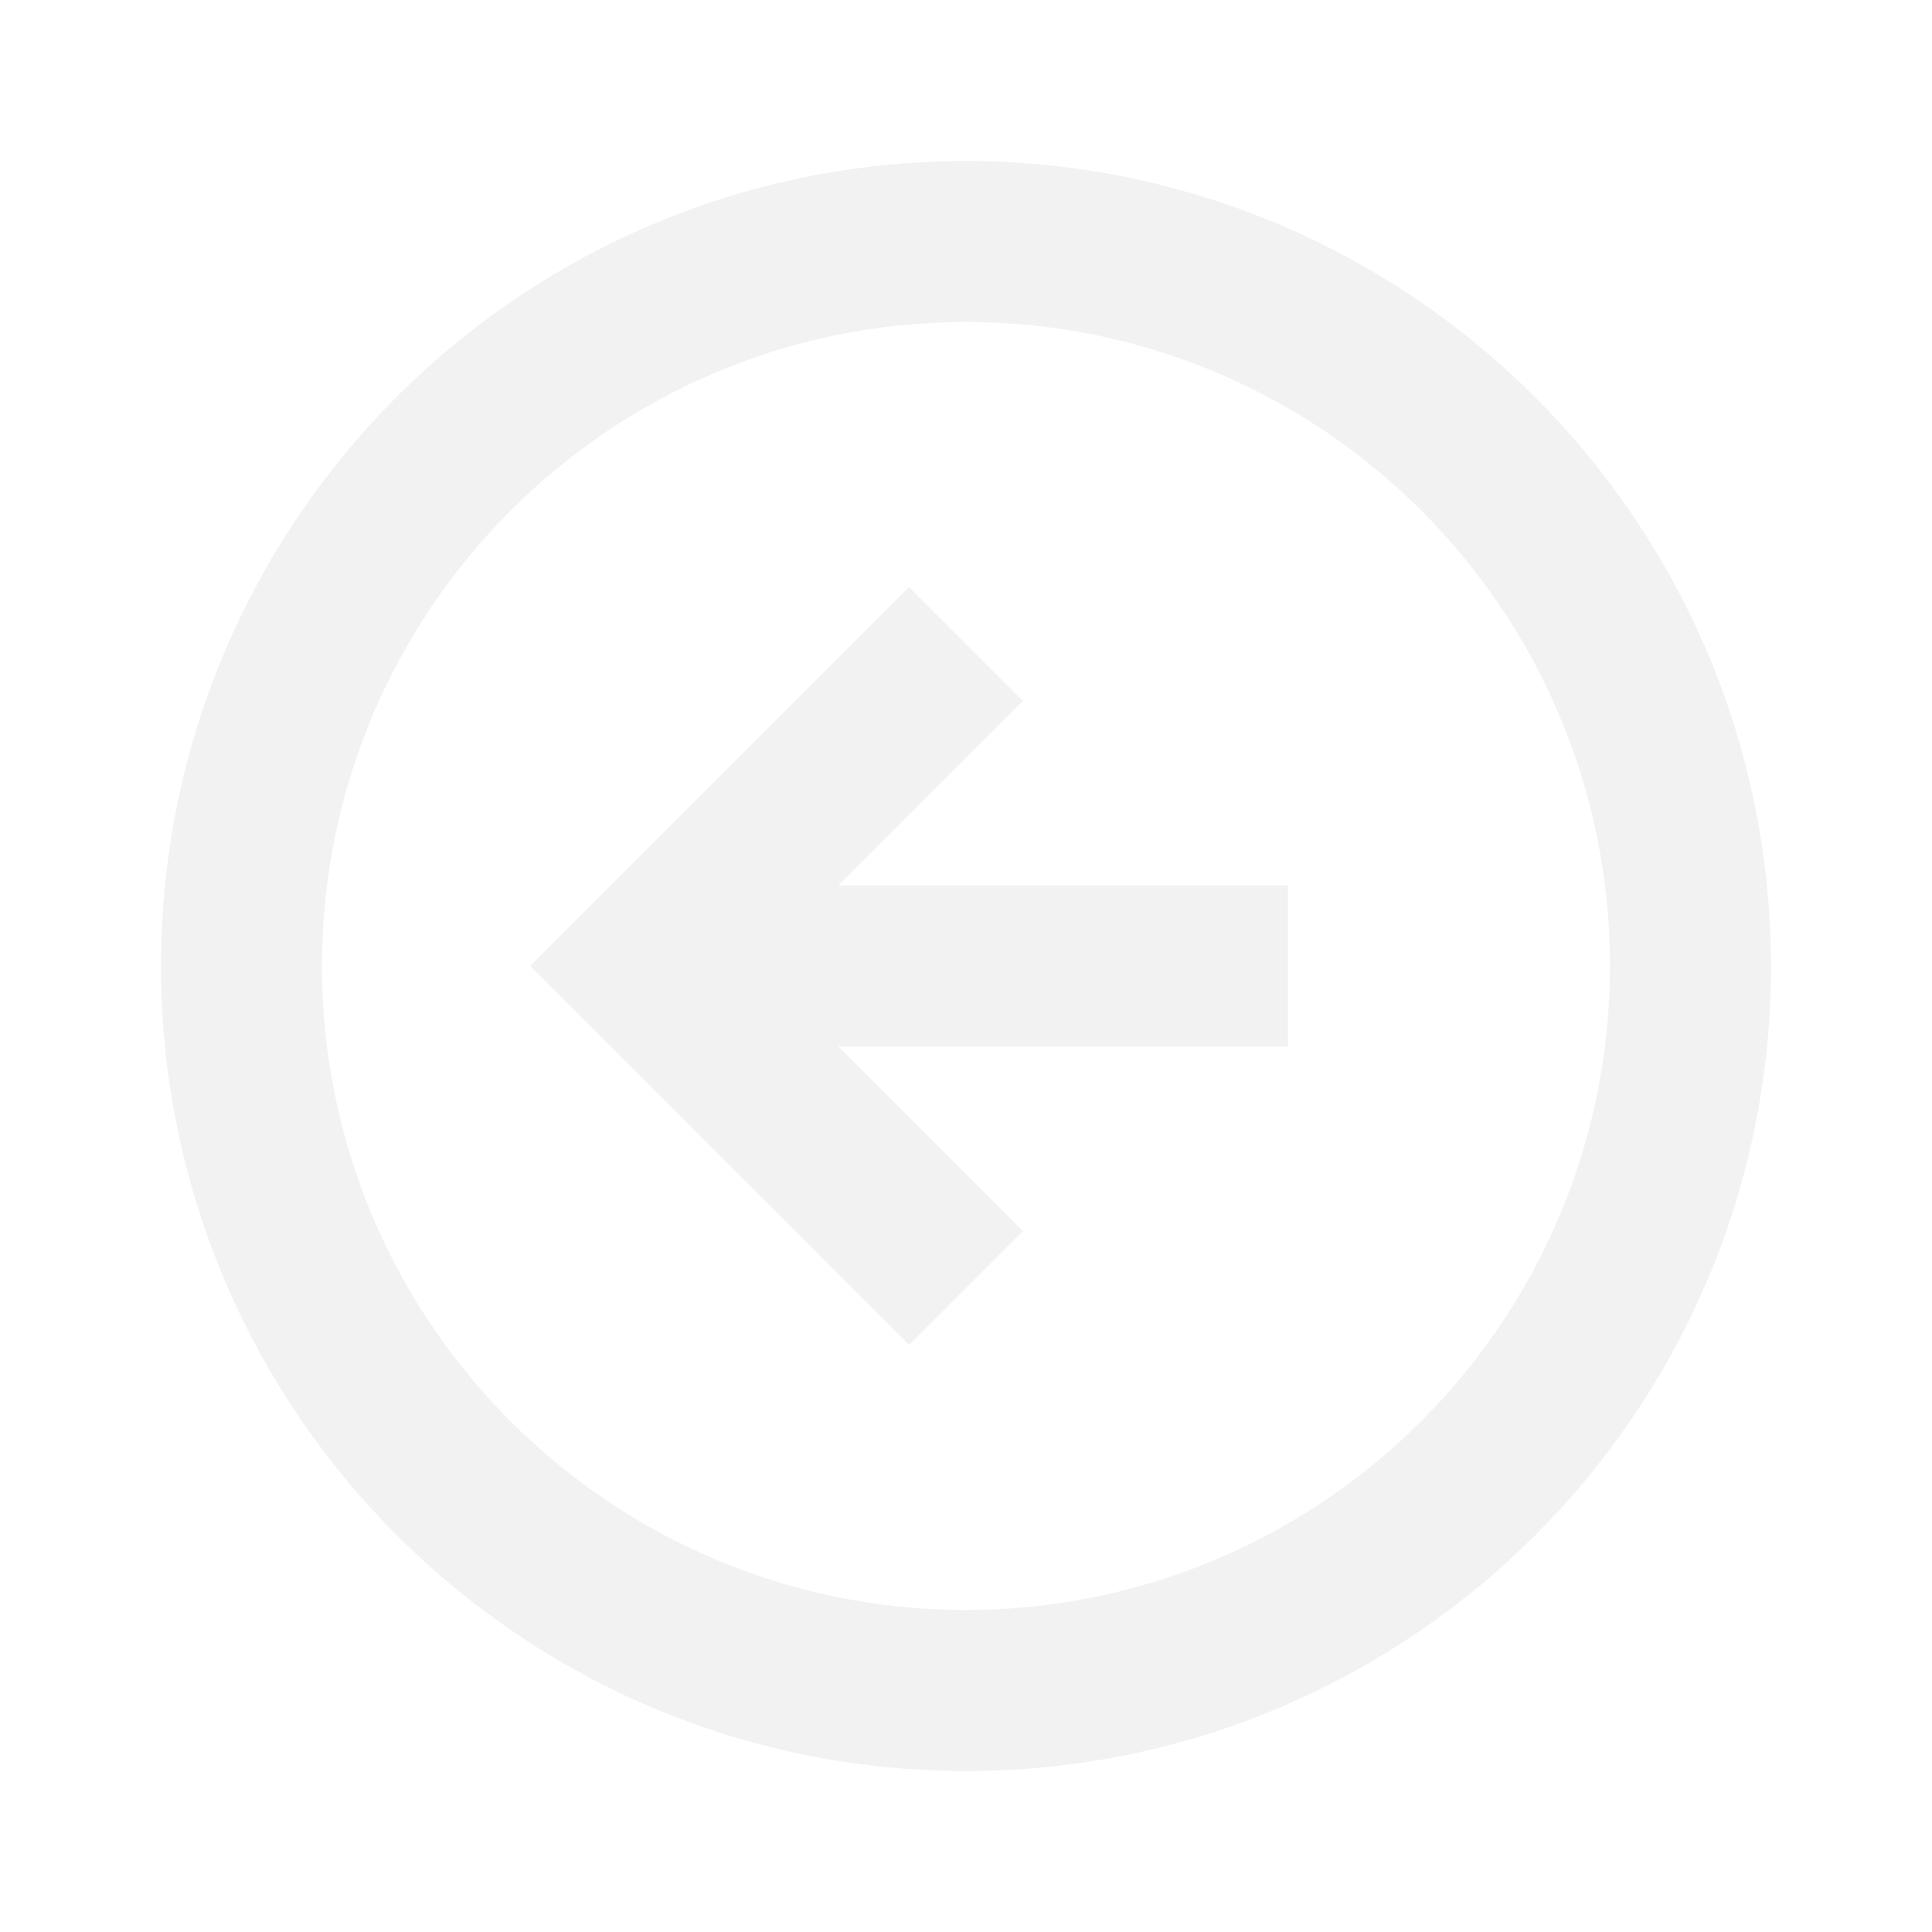
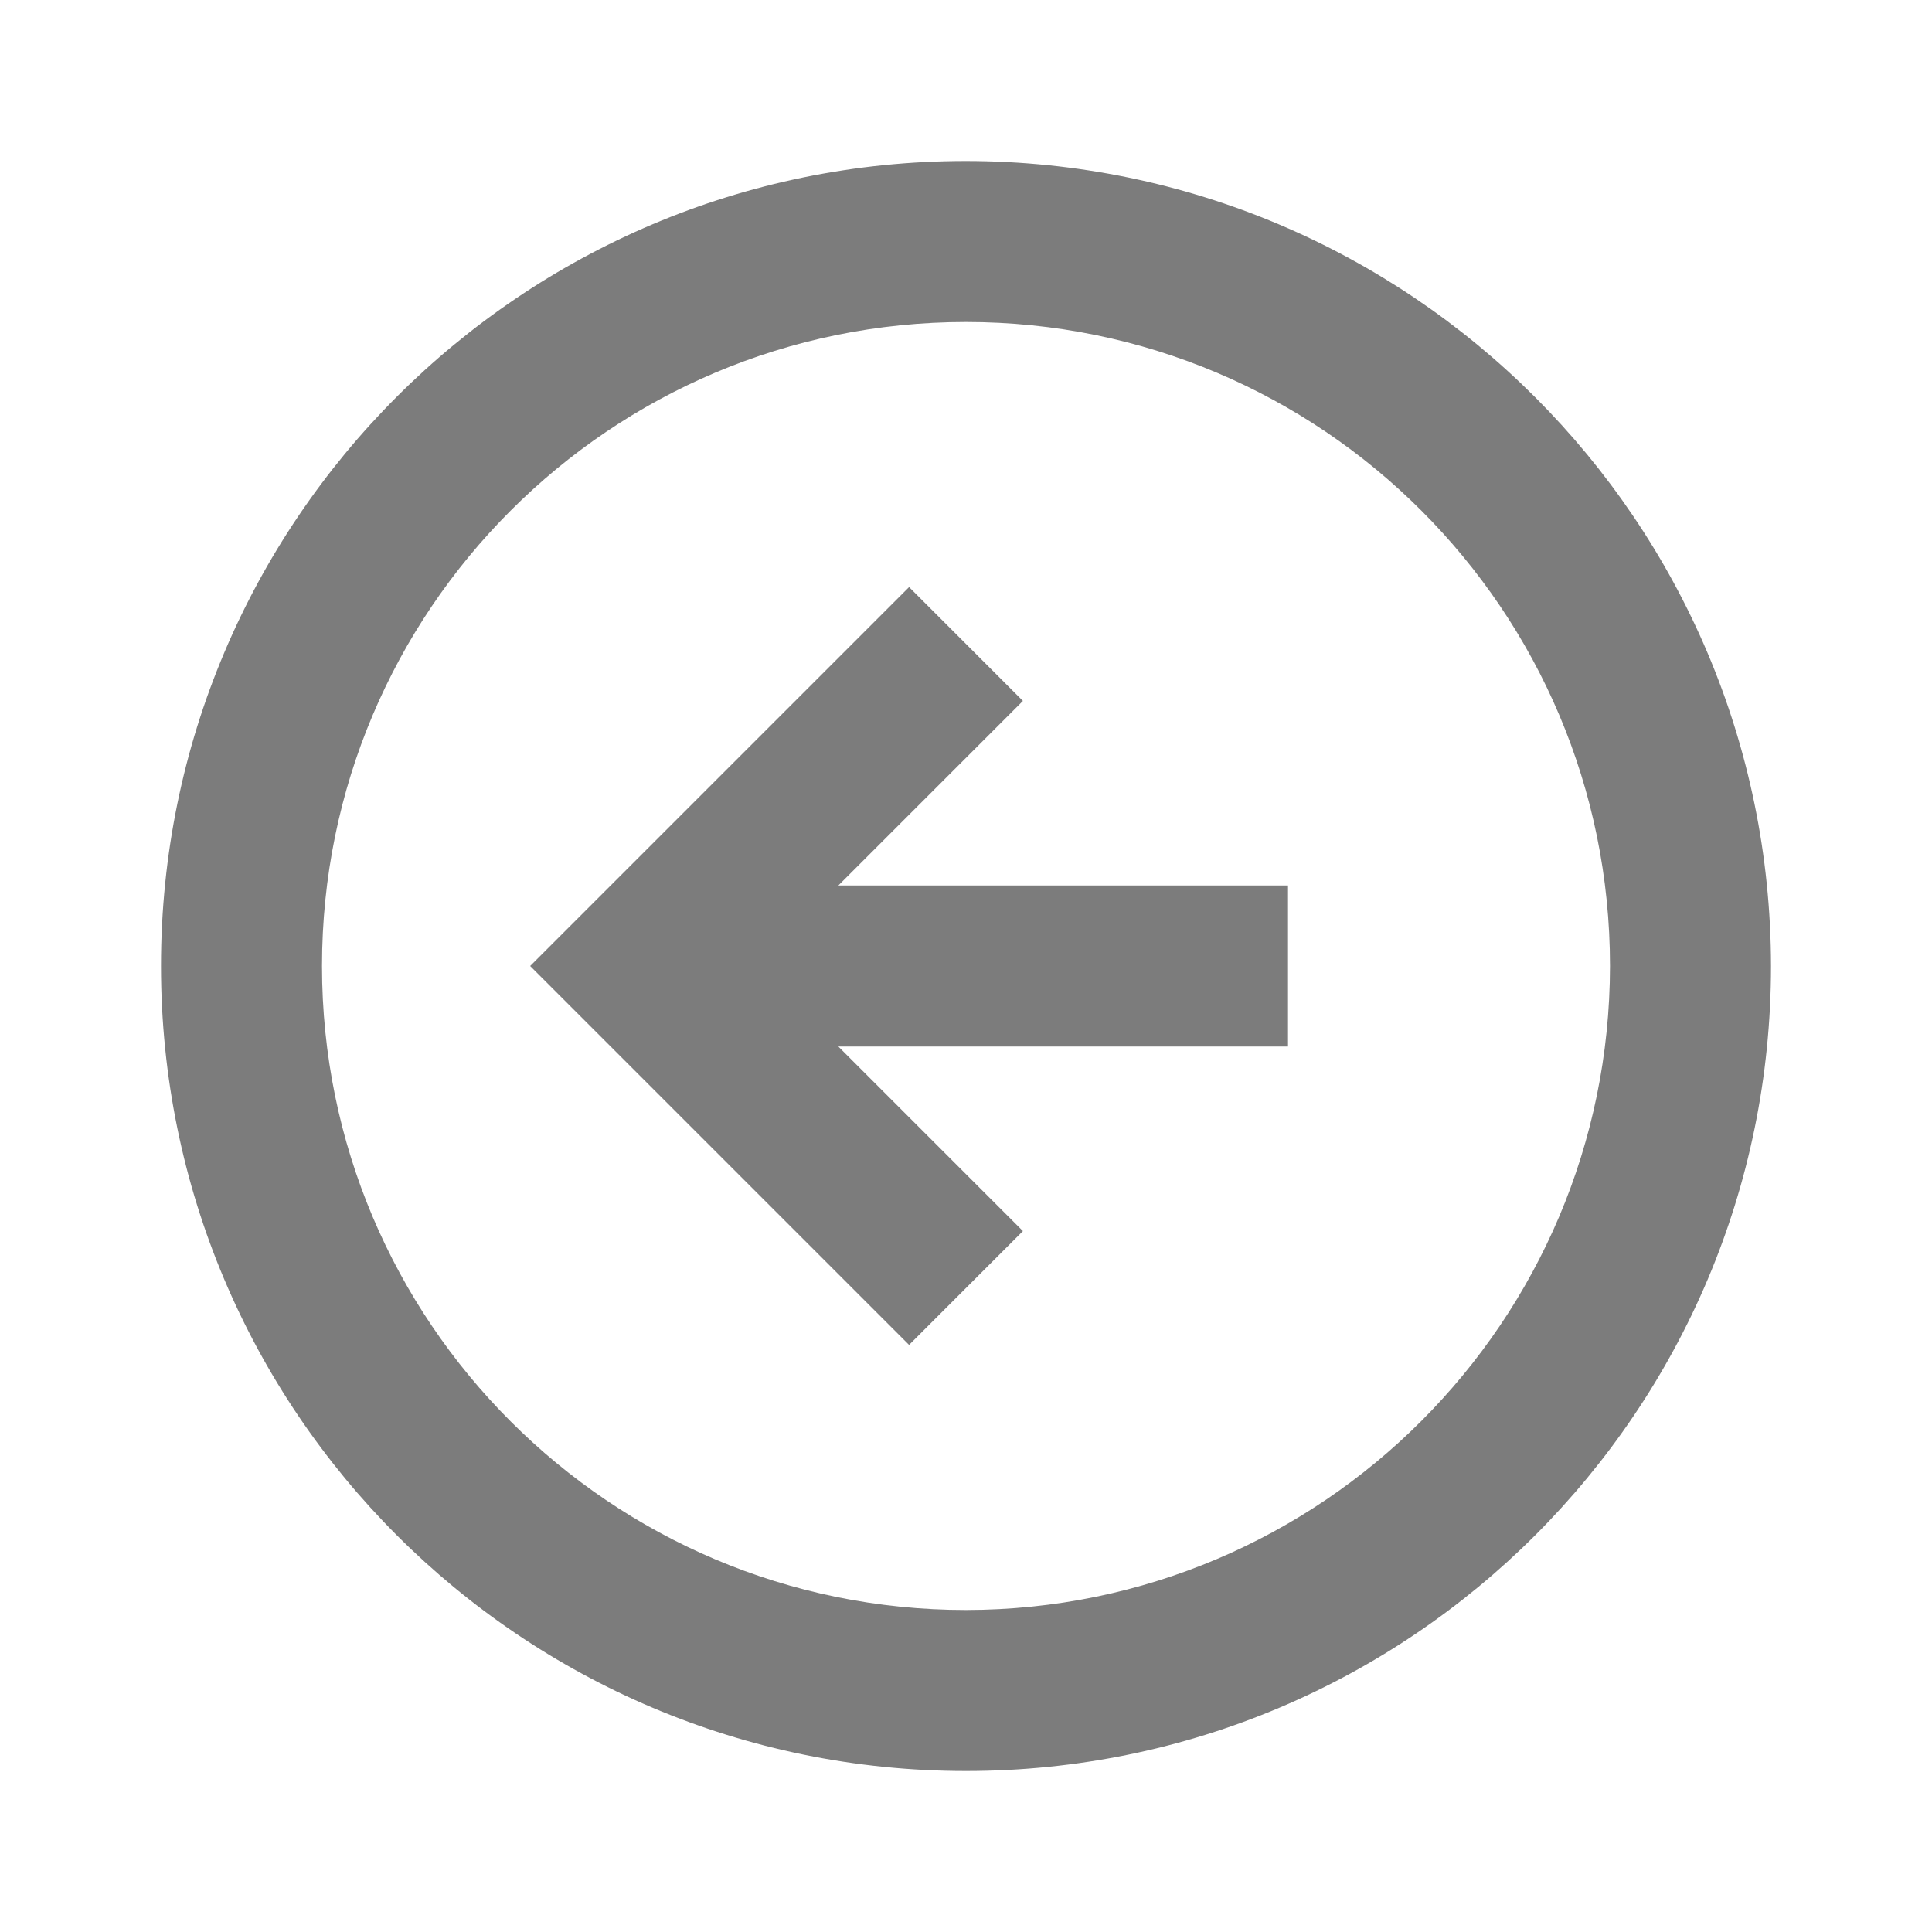
- <svg xmlns="http://www.w3.org/2000/svg" width="24" height="24" fill="#F2F2F2">
+ <svg xmlns="http://www.w3.org/2000/svg" width="24" height="24" fill="#7C7C7C">
  <path d="M12 2a10 10 0 1 0 10 10A10.011 10.011 0 0 0 12 2zm0 18a8 8 0 1 1 8-8 8.009 8.009 0 0 1-8 8z" />
  <path d="m12.707 8.707-1.414-1.414L6.586 12l4.707 4.707 1.414-1.414L10.414 13H16v-2h-5.586l2.293-2.293z" />
</svg>
